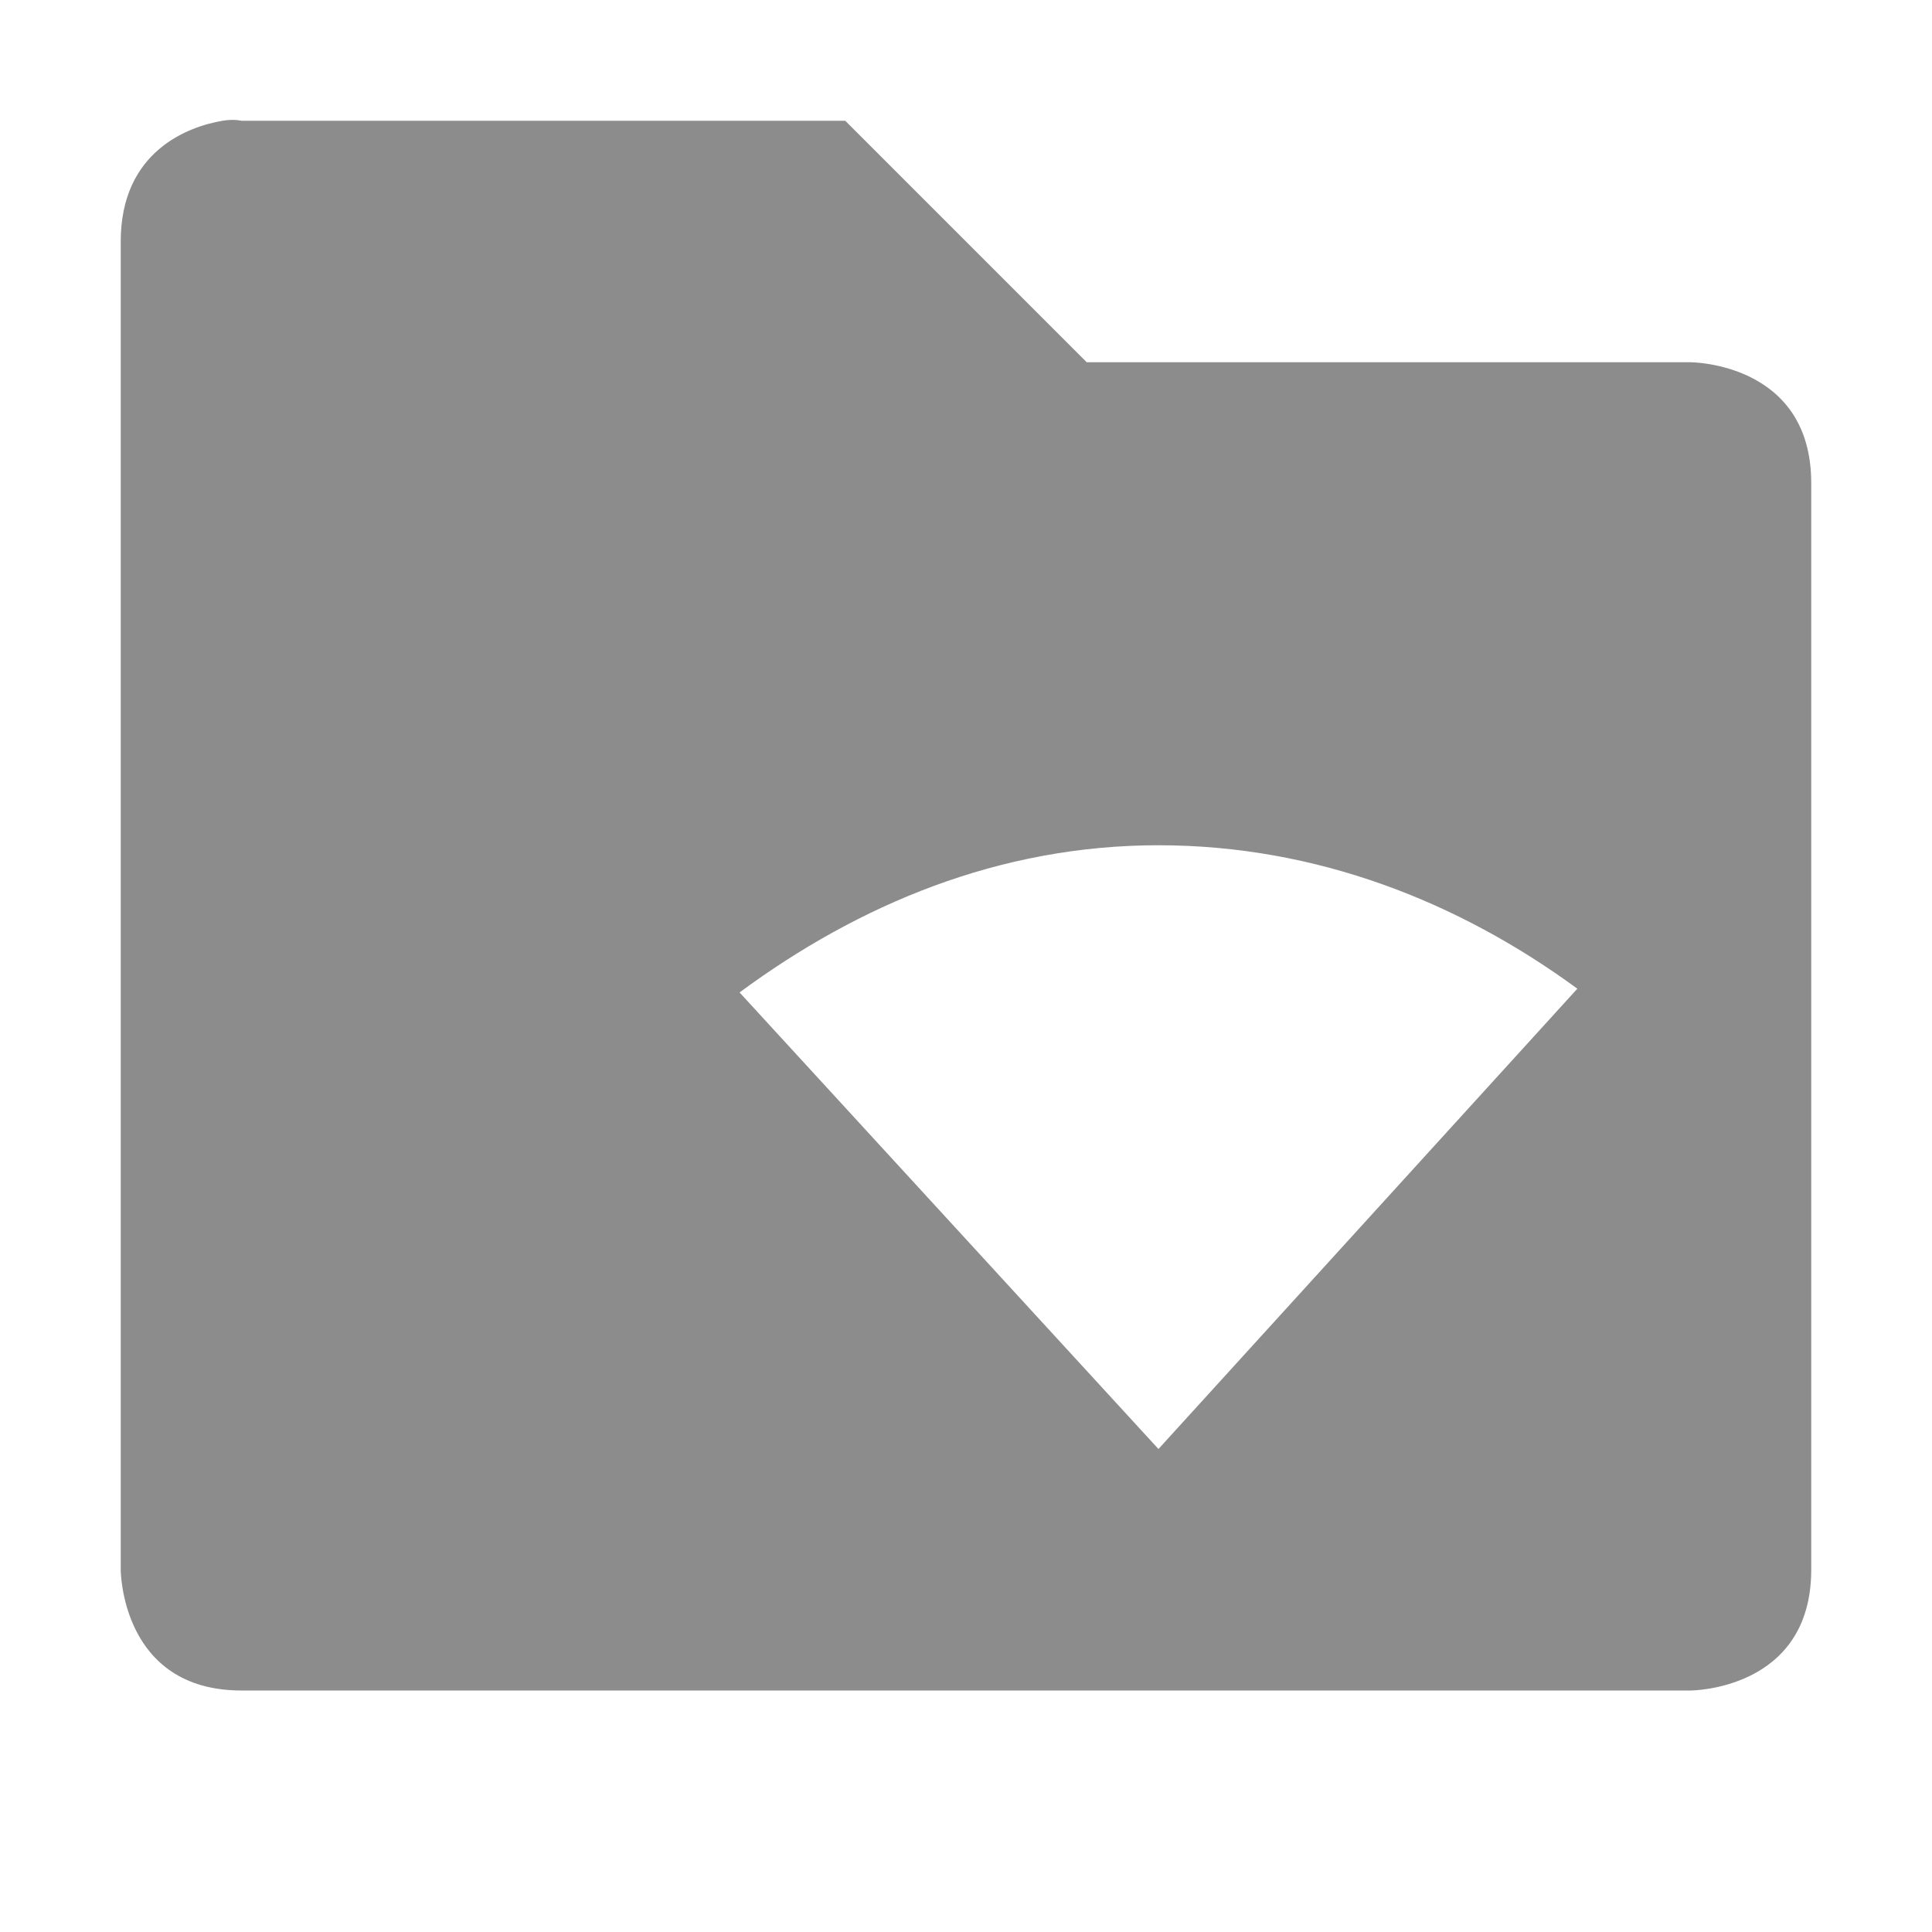
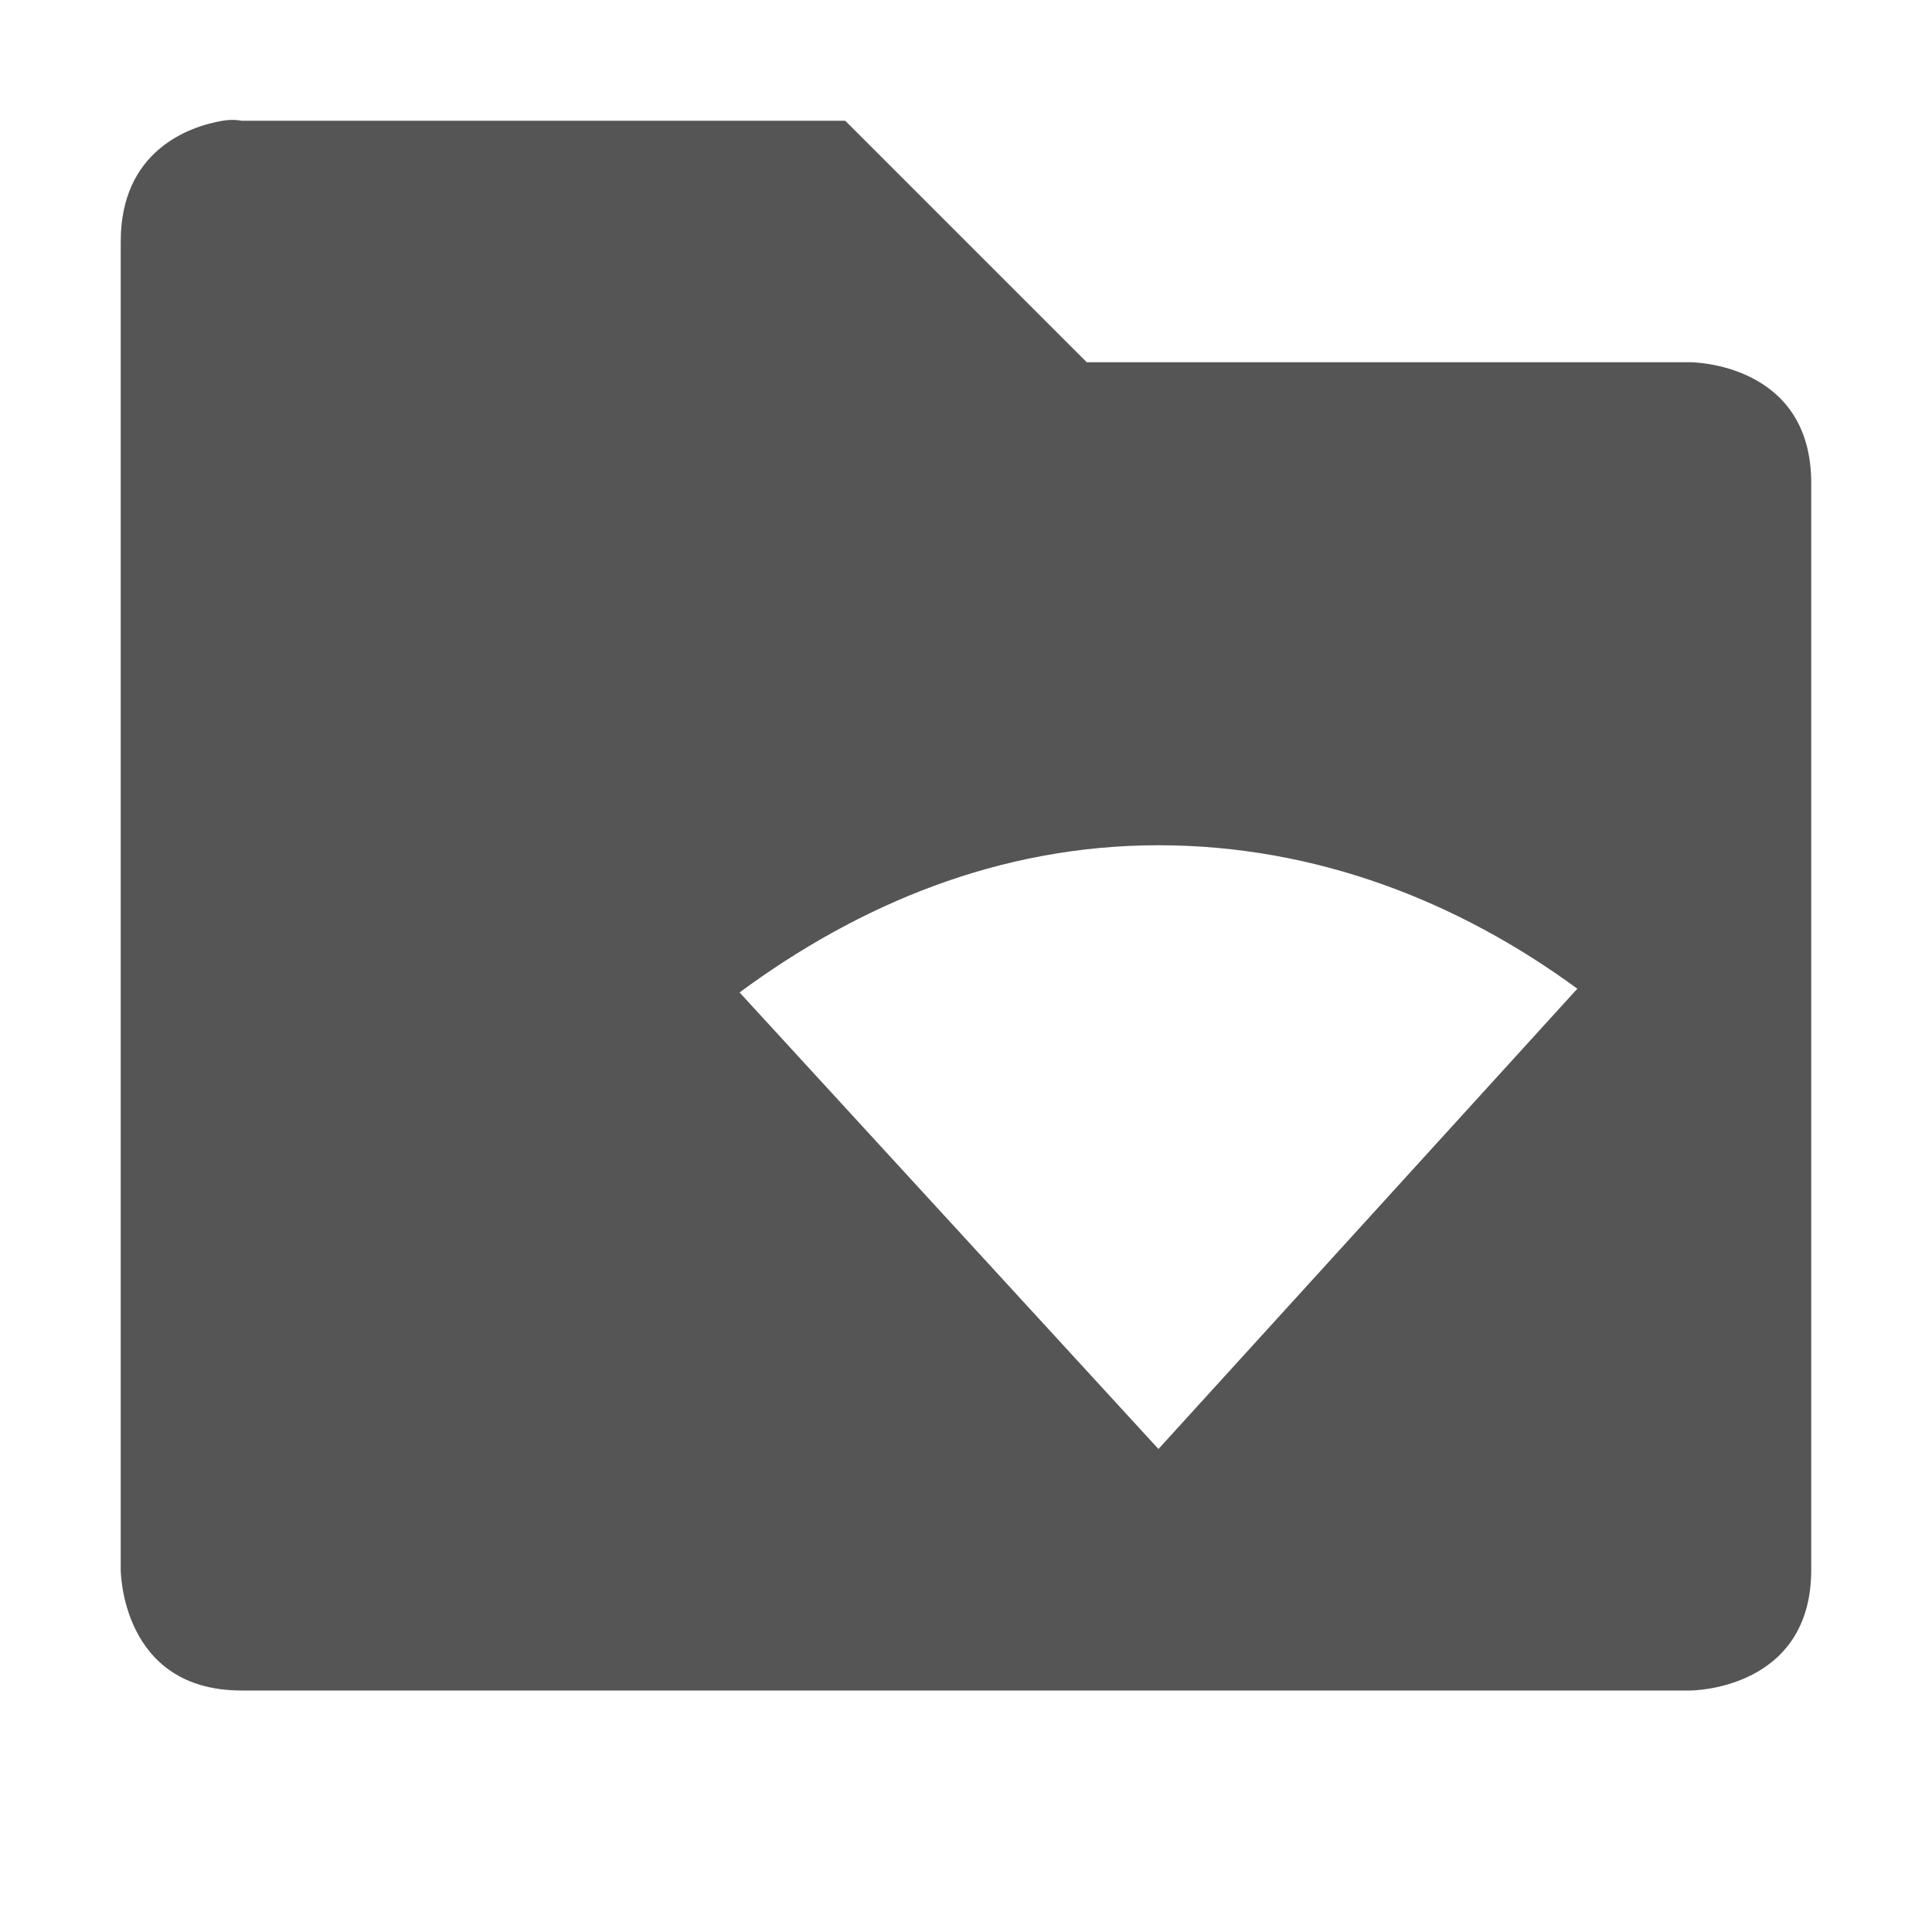
<svg xmlns="http://www.w3.org/2000/svg" xmlns:ns1="http://www.openswatchbook.org/uri/2009/osb" height="16" id="svg7384" style="enable-background:new" version="1.1" width="16">
  <defs id="defs7386">
    <linearGradient id="linearGradient5606" ns1:paint="solid">
      <stop id="stop5608" offset="0" style="stop-color:#000000;stop-opacity:1;" />
    </linearGradient>
    <filter color-interpolation-filters="sRGB" id="filter7554">
      <feBlend id="feBlend7556" in2="BackgroundImage" mode="darken" />
    </filter>
  </defs>
  <g id="layer9" style="display:inline" transform="translate(-825.0004,435)" />
  <g id="layer10" style="display:inline;filter:url(#filter7554)" transform="translate(-825.0004,435)" />
  <g id="layer1" style="display:inline" transform="translate(-584.0002,-182)">
-     <path d="M 585.844,183 C 585.562,183.047 585,183.25 585,184 l 0,11 c 0,0 0,1 1,1 l 5,0 2,0 5,0 c 0,0 1,0 1,-1 l 0,-9 c 0,-1 -1,-1 -1,-1 l -5,0 -2,-2 -5,0 c 0,0 -0.062,-0.016 -0.156,0 z m 7.75,6 c 1.309,0 2.488,0.469 3.469,1.188 L 593.594,194 590.125,190.219 C 591.11,189.492 592.274,189 593.594,189 z" id="path5090" style="font-size:medium;font-style:normal;font-variant:normal;font-weight:normal;font-stretch:normal;text-indent:0;text-align:start;text-decoration:none;line-height:normal;letter-spacing:normal;word-spacing:normal;text-transform:none;direction:ltr;block-progression:tb;writing-mode:lr-tb;text-anchor:start;baseline-shift:baseline;color:#000000;fill:#8c8c8c;fill-opacity:1;stroke:none;stroke-width:2;marker:none;visibility:visible;display:inline;overflow:visible;enable-background:accumulate;font-family:Sans;-inkscape-font-specification:Sans" />
+     <path d="M 585.844,183 C 585.562,183.047 585,183.25 585,184 l 0,11 c 0,0 0,1 1,1 l 5,0 2,0 5,0 c 0,0 1,0 1,-1 l 0,-9 c 0,-1 -1,-1 -1,-1 l -5,0 -2,-2 -5,0 c 0,0 -0.062,-0.016 -0.156,0 z m 7.75,6 c 1.309,0 2.488,0.469 3.469,1.188 L 593.594,194 590.125,190.219 C 591.11,189.492 592.274,189 593.594,189 z" id="path5090" style="font-size:medium;font-style:normal;font-variant:normal;font-weight:normal;font-stretch:normal;text-indent:0;text-align:start;text-decoration:none;line-height:normal;letter-spacing:normal;word-spacing:normal;text-transform:none;direction:ltr;block-progression:tb;writing-mode:lr-tb;text-anchor:start;baseline-shift:baseline;color:#000000;fill:#555555;fill-opacity:1;stroke:none;stroke-width:2;marker:none;visibility:visible;display:inline;overflow:visible;enable-background:accumulate;font-family:Sans;-inkscape-font-specification:Sans" />
  </g>
  <g id="layer14" style="display:inline" transform="translate(-825.0004,435)" />
  <g id="layer15" style="display:inline" transform="translate(-825.0004,435)" />
  <g id="g71291" style="display:inline" transform="translate(-825.0004,435)" />
  <g id="layer2" style="display:inline" transform="translate(-584.0002,-32)" />
  <g id="g6058" style="display:inline" transform="translate(-584.0002,-32)" />
  <g id="layer12" style="display:inline" transform="translate(-825.0004,435)" />
</svg>
